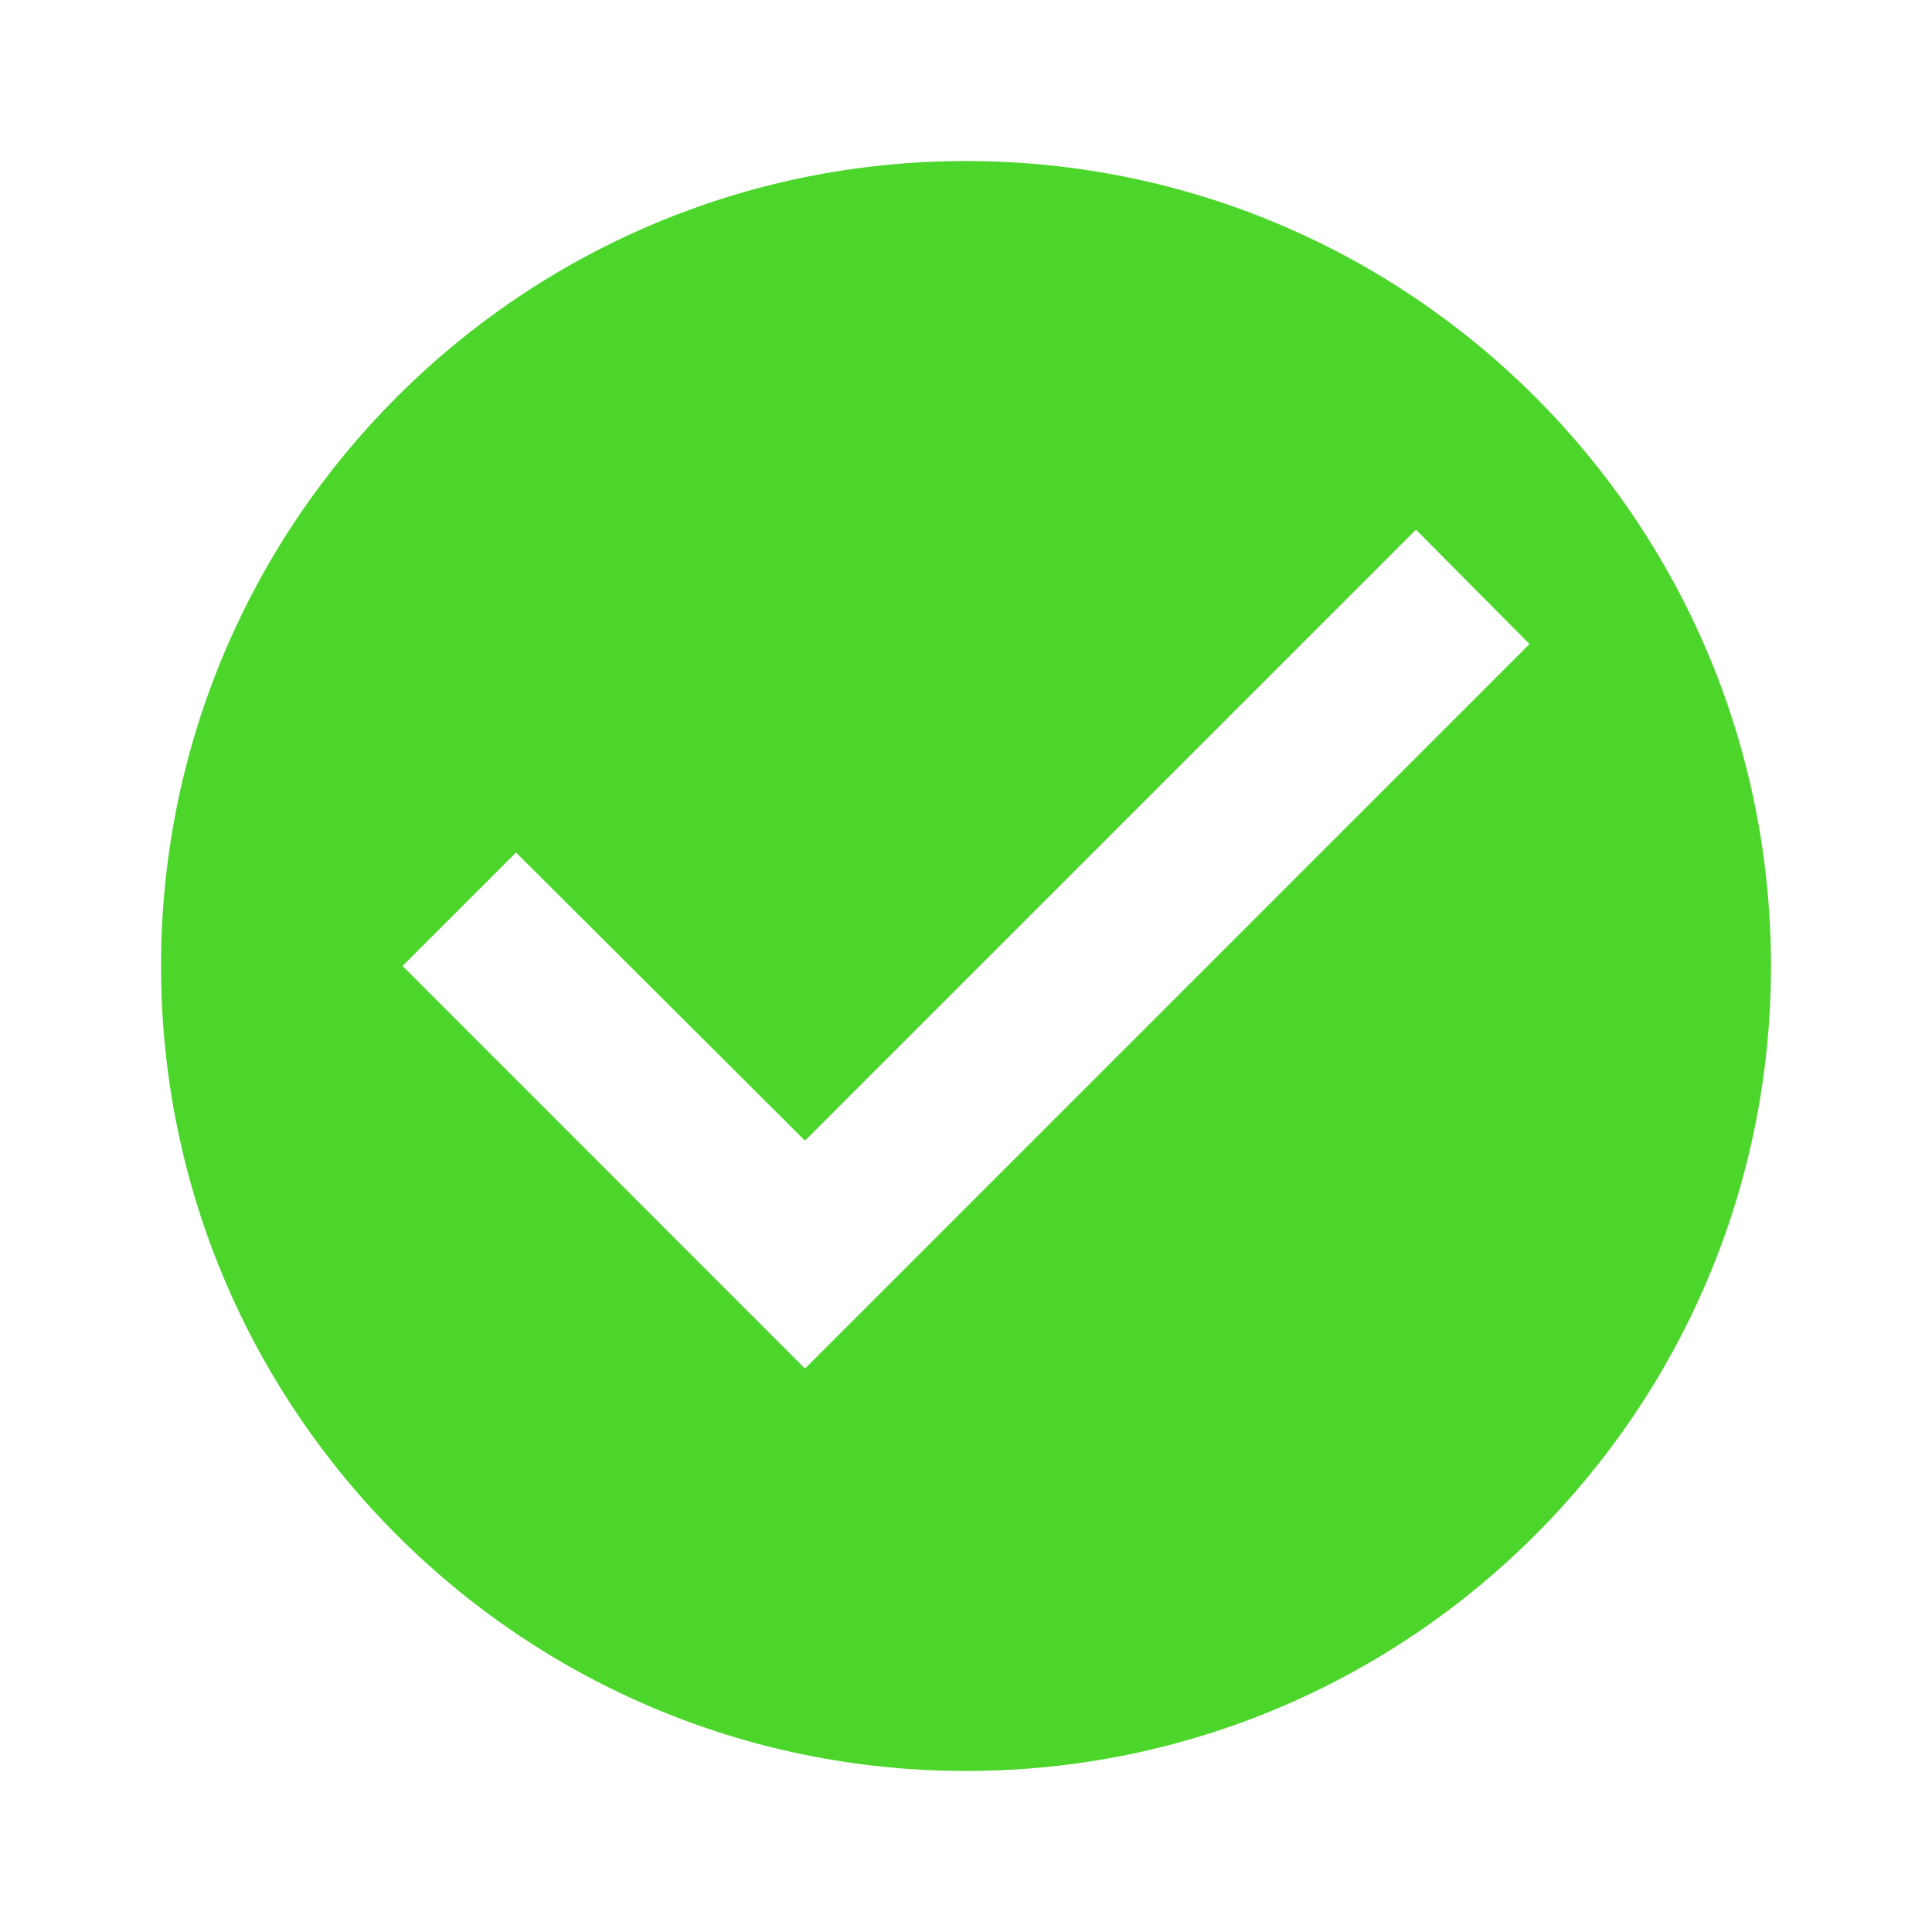
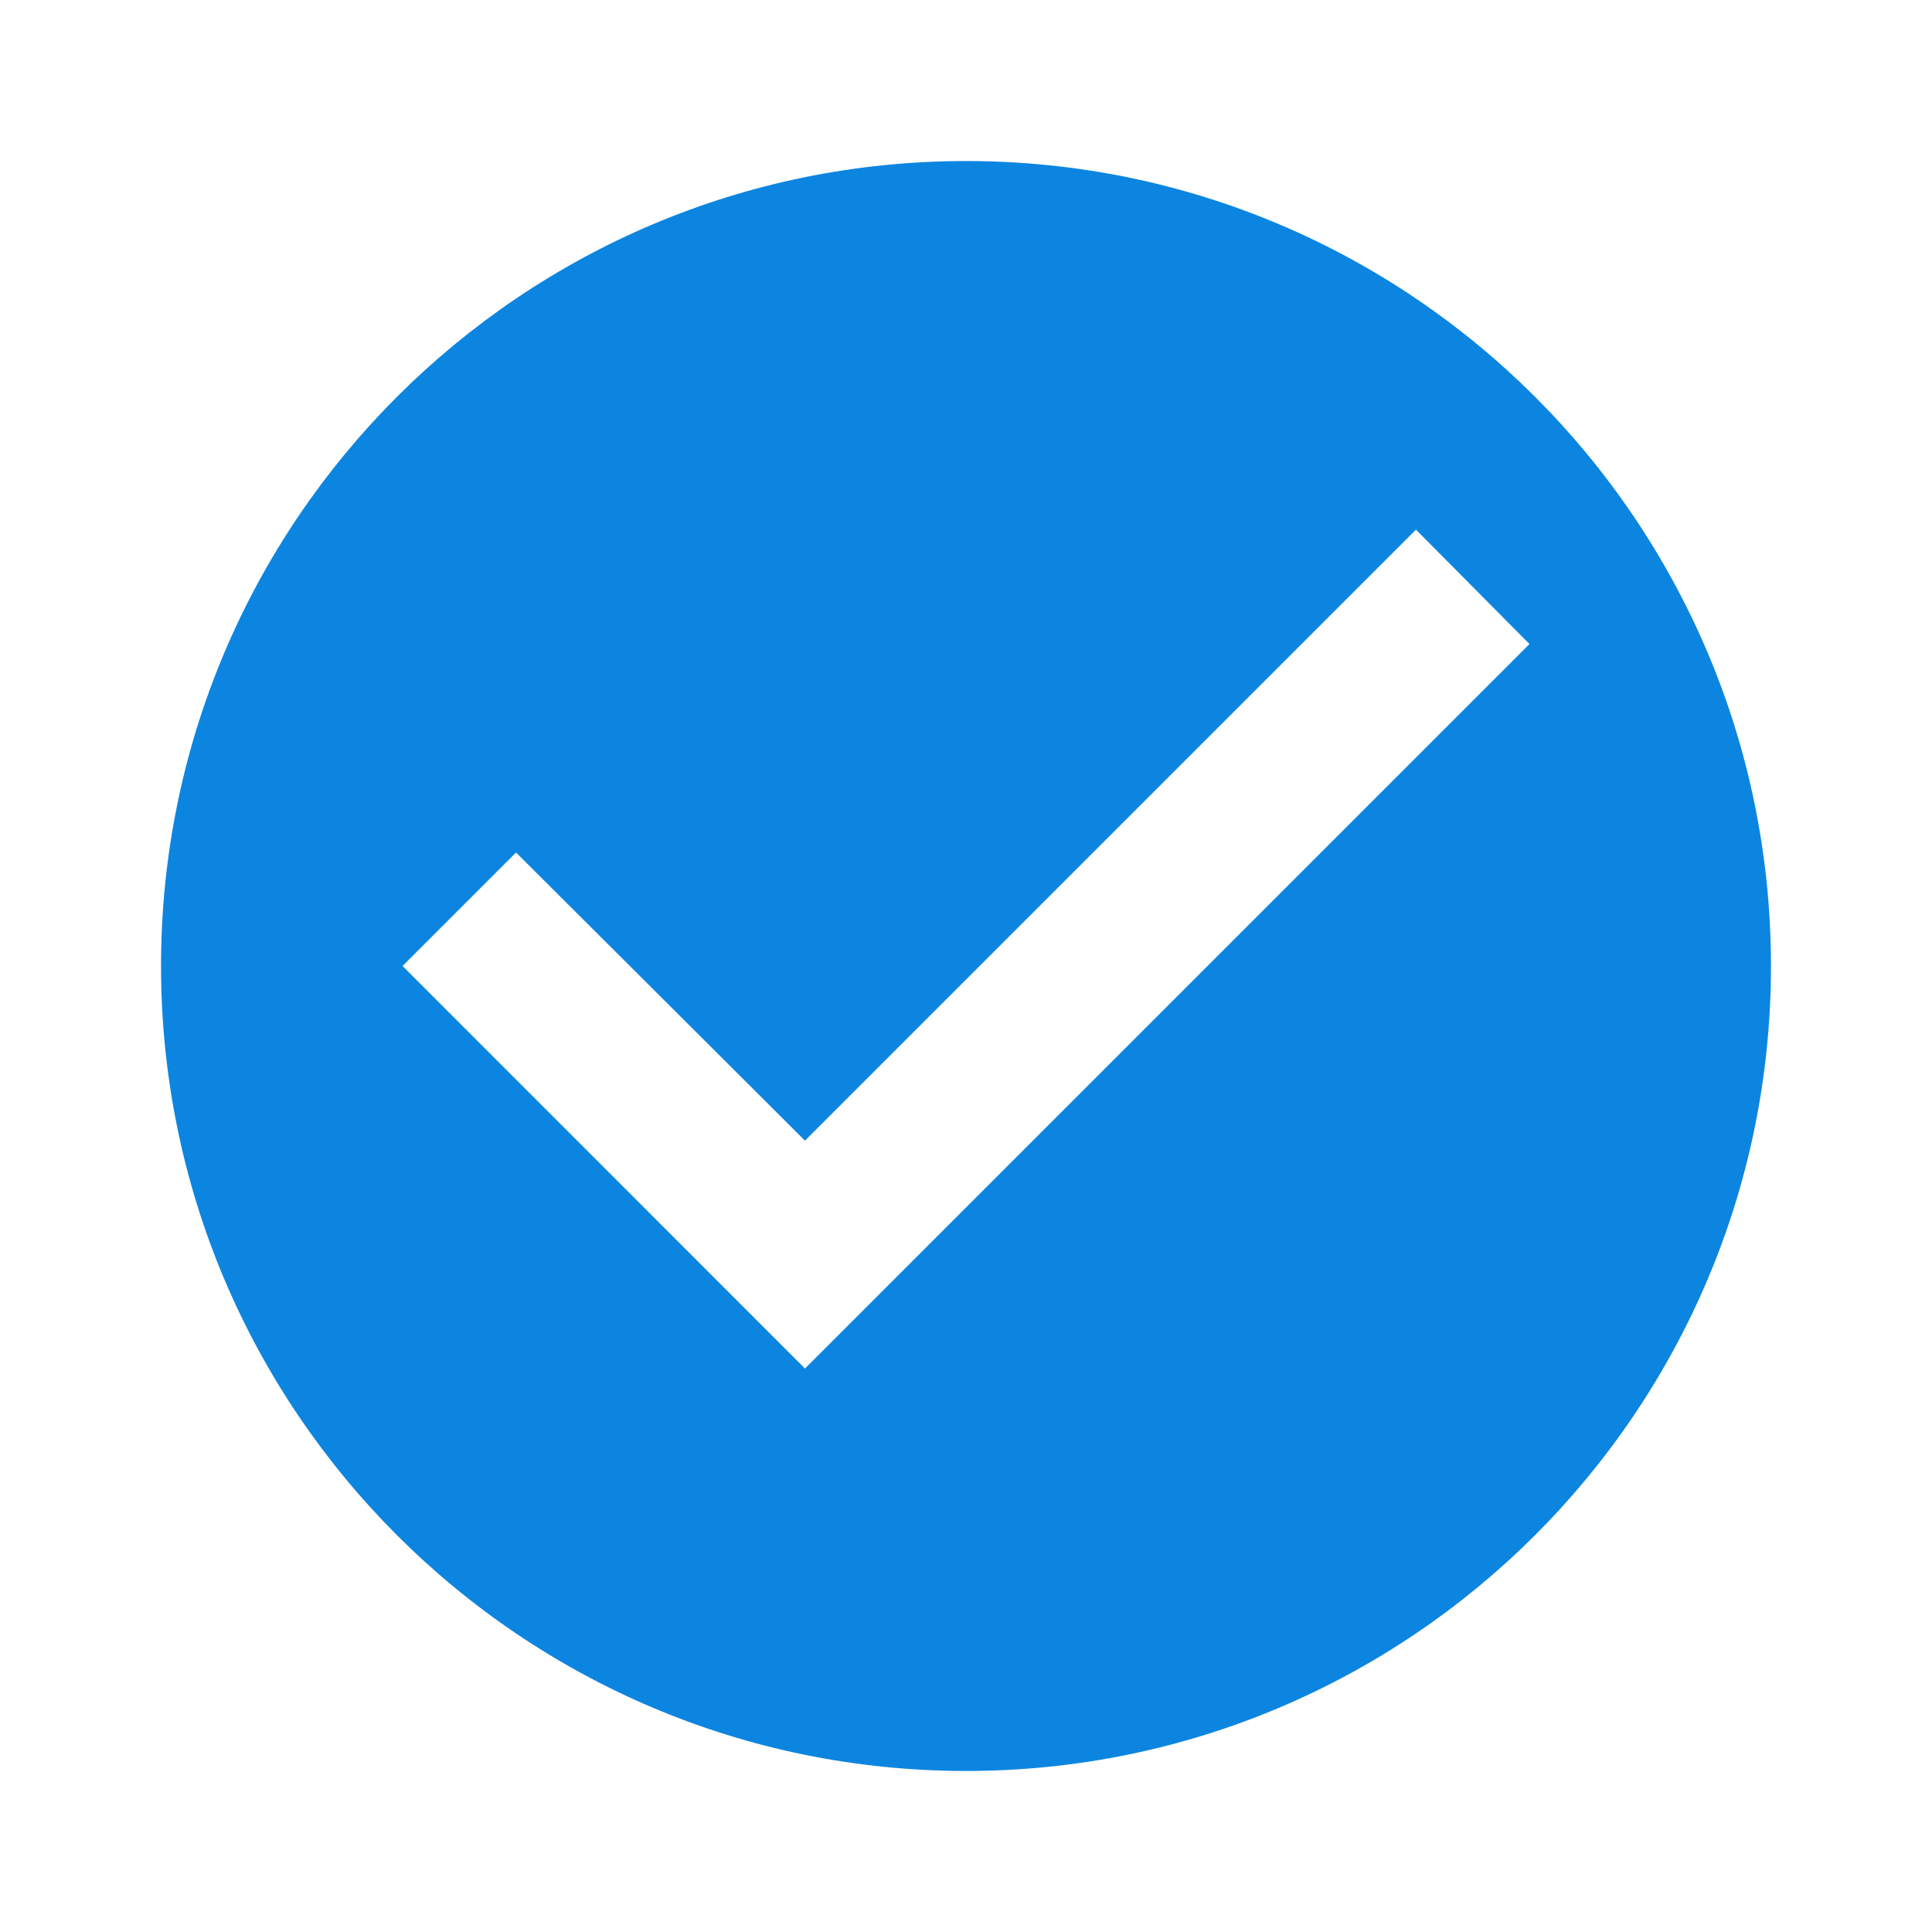
<svg xmlns="http://www.w3.org/2000/svg" width="20" height="20" viewBox="0 0 20 20" fill="none">
-   <path d="M10 1.667C5.4 1.667 1.667 5.4 1.667 10C1.667 14.6 5.4 18.333 10 18.333C14.6 18.333 18.333 14.6 18.333 10C18.333 5.4 14.6 1.667 10 1.667ZM8.333 14.167L4.167 10L5.342 8.825L8.333 11.808L14.658 5.483L15.833 6.667L8.333 14.167Z" fill="#4CD62B" />
+   <path d="M10 1.667C5.4 1.667 1.667 5.4 1.667 10C1.667 14.6 5.4 18.333 10 18.333C14.6 18.333 18.333 14.6 18.333 10C18.333 5.4 14.6 1.667 10 1.667ZM8.333 14.167L4.167 10L5.342 8.825L8.333 11.808L14.658 5.483L15.833 6.667L8.333 14.167Z" fill="#0C85E0" />
</svg>
